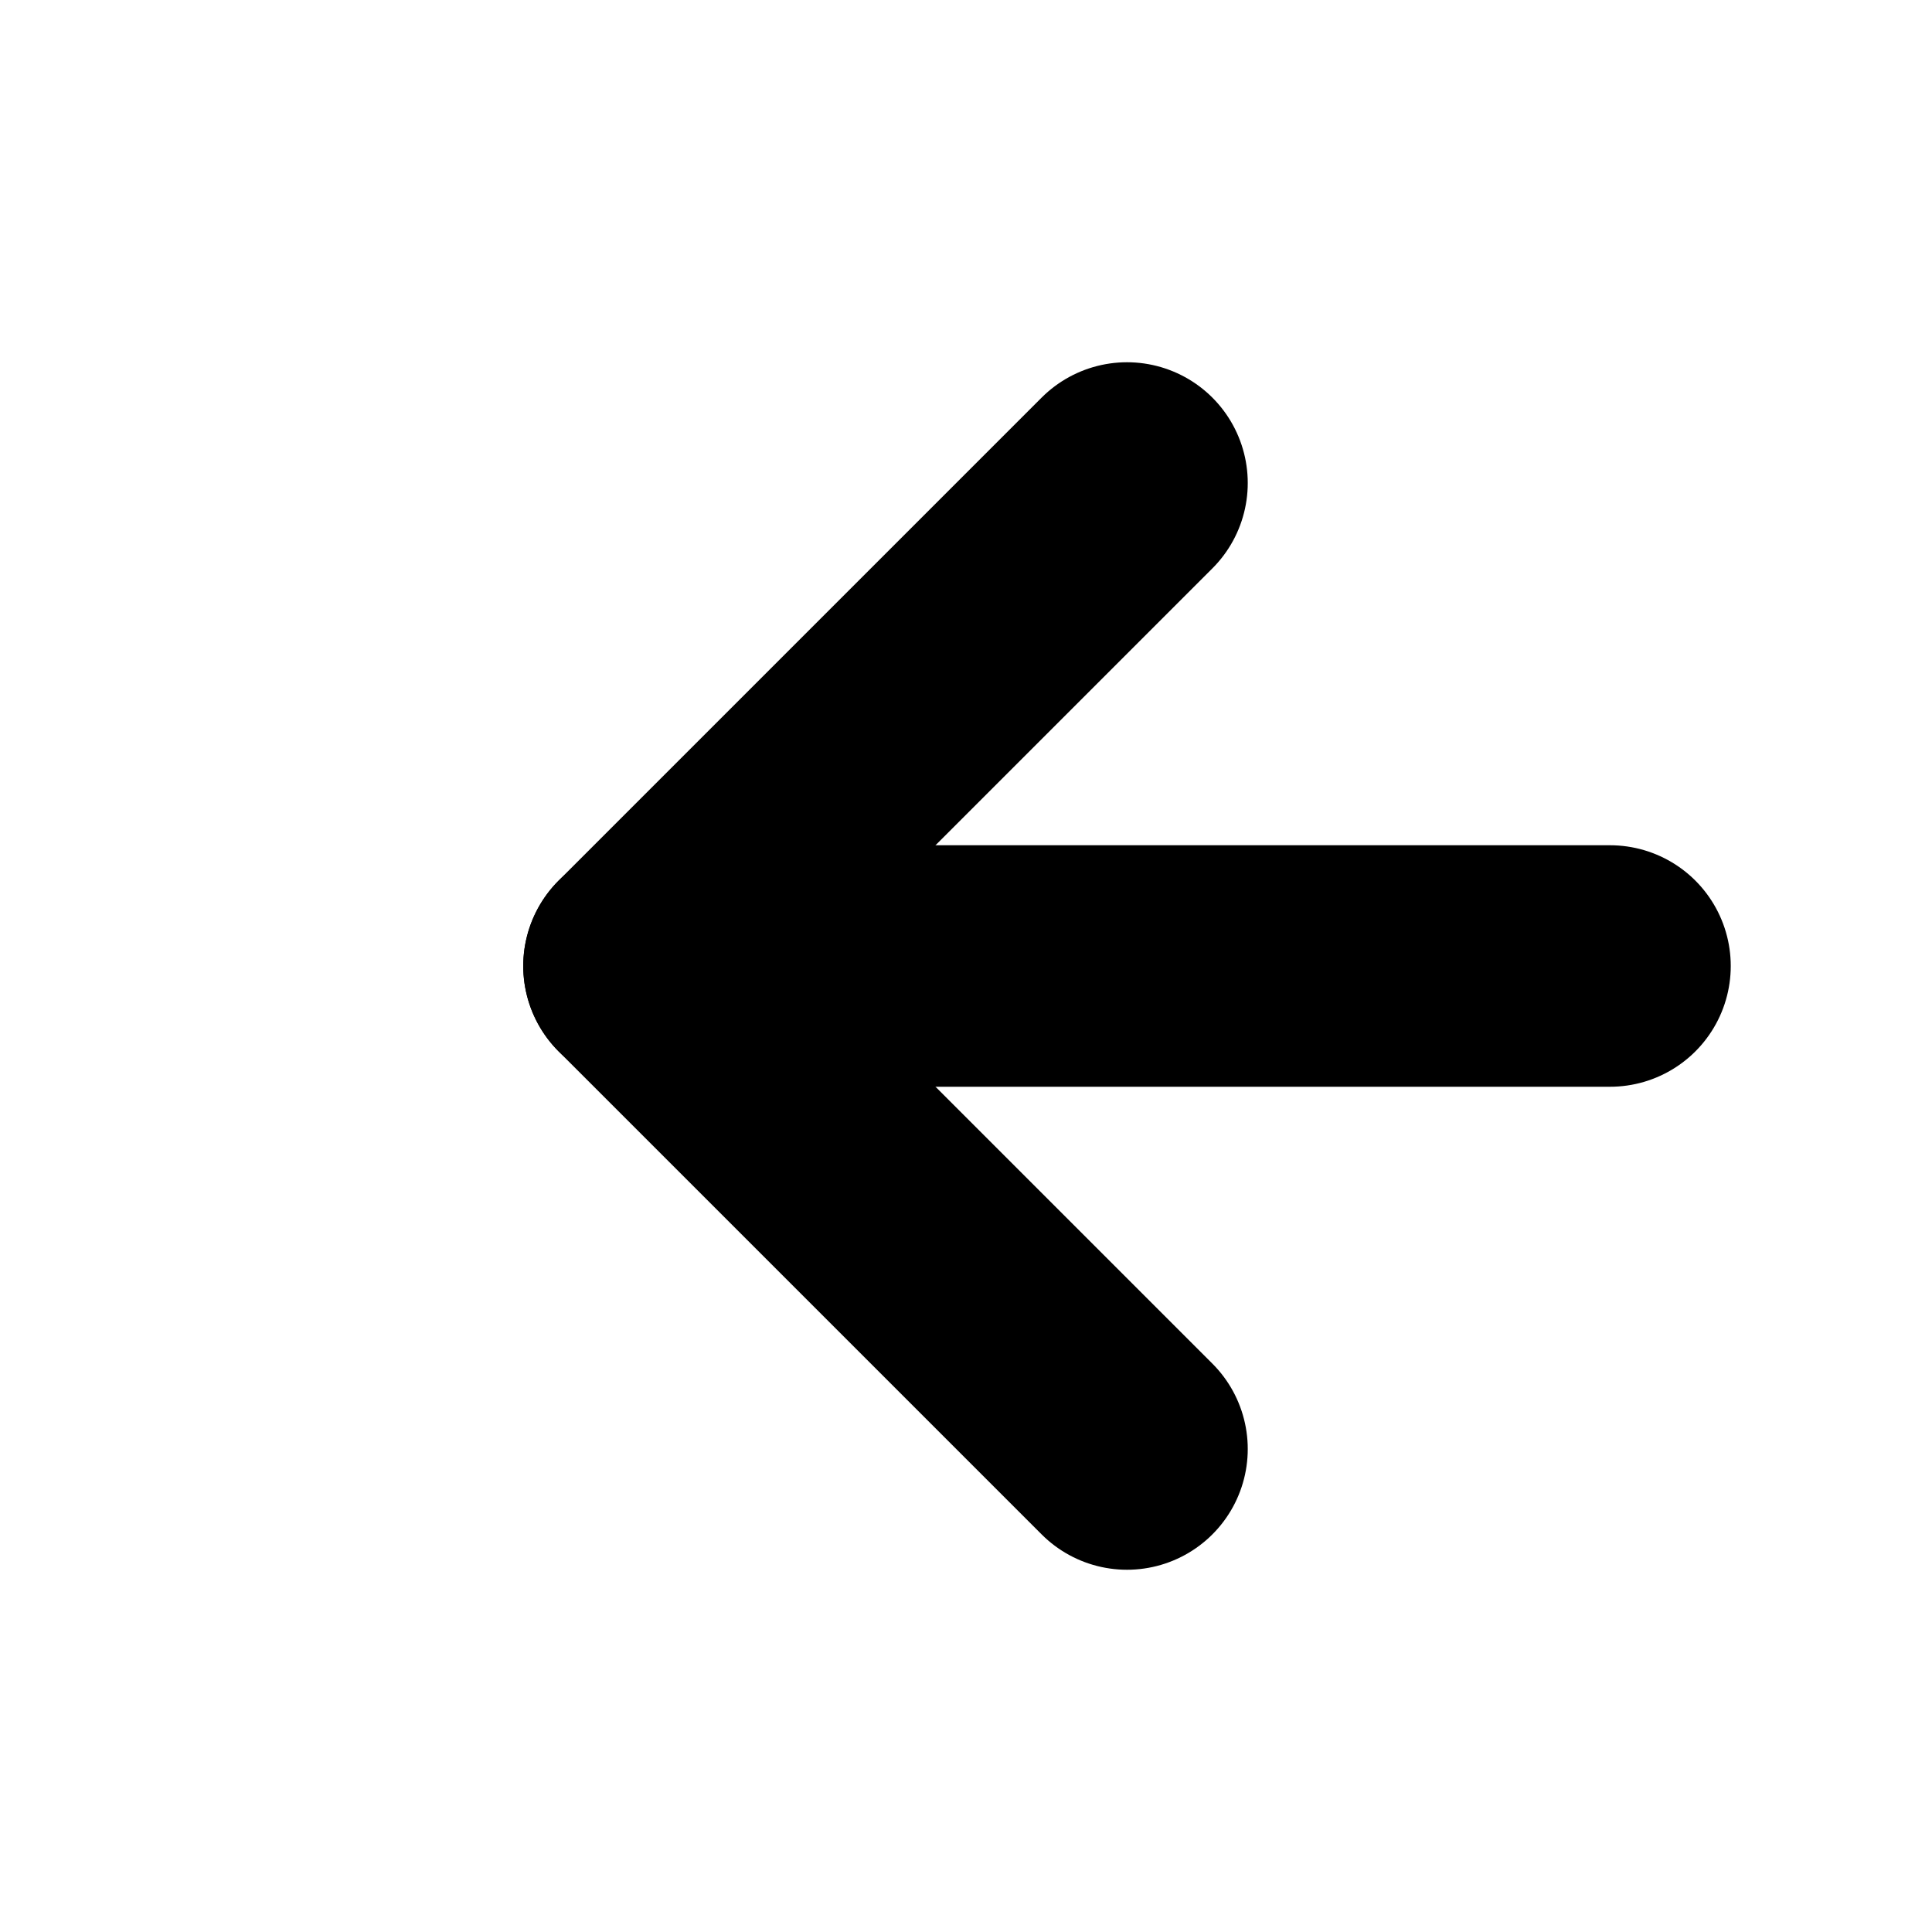
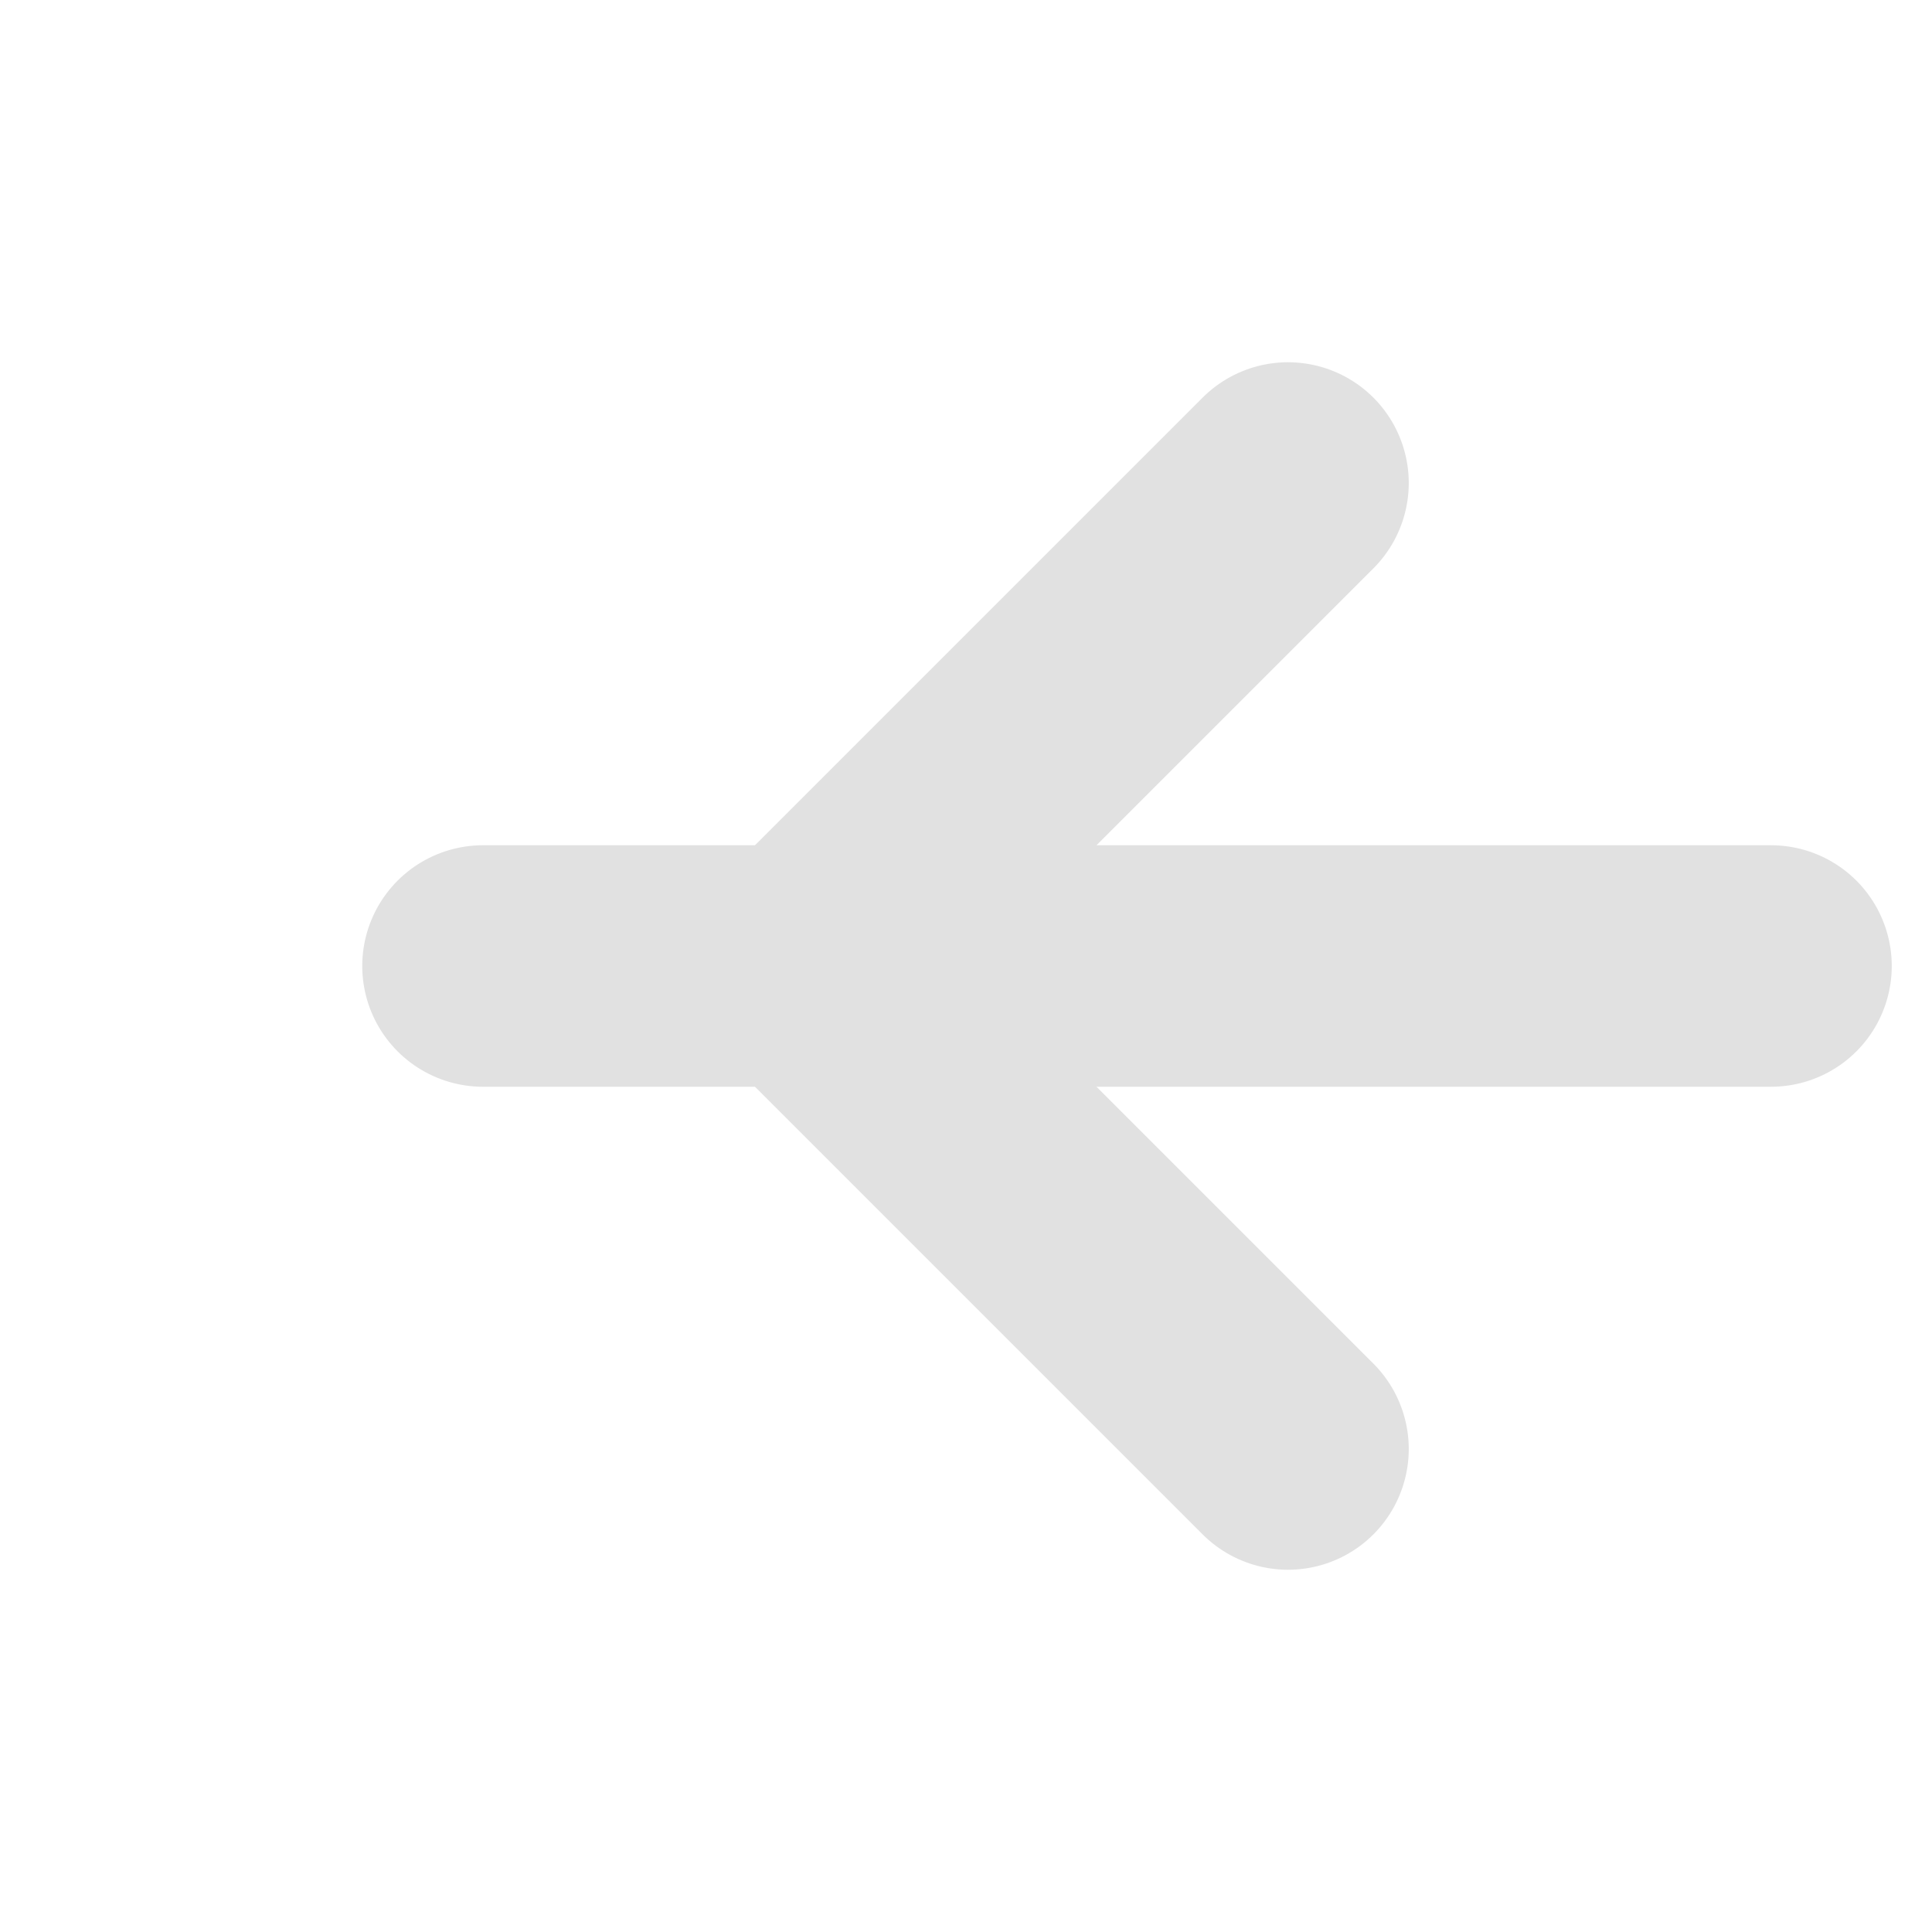
- <svg xmlns="http://www.w3.org/2000/svg" width="24" height="24" viewBox="0 0 24 24" fill="none" stroke="currentColor" stroke-width="3" stroke-linecap="round" stroke-linejoin="round">
-   <path d="M20 12 H8" />
-   <path d="M14 6  L8 12  L14 18" />
+ <svg xmlns="http://www.w3.org/2000/svg" width="24" height="24" viewBox="0 0 24 24" fill="none">
+   <path d="M22 12 H6" stroke="#e1e1e1" stroke-width="3" stroke-linecap="round" stroke-linejoin="round" />
+   <path d="M16 6 L10 12 L16 18" stroke="#e1e1e1" stroke-width="3" stroke-linecap="round" stroke-linejoin="round" />
</svg>
